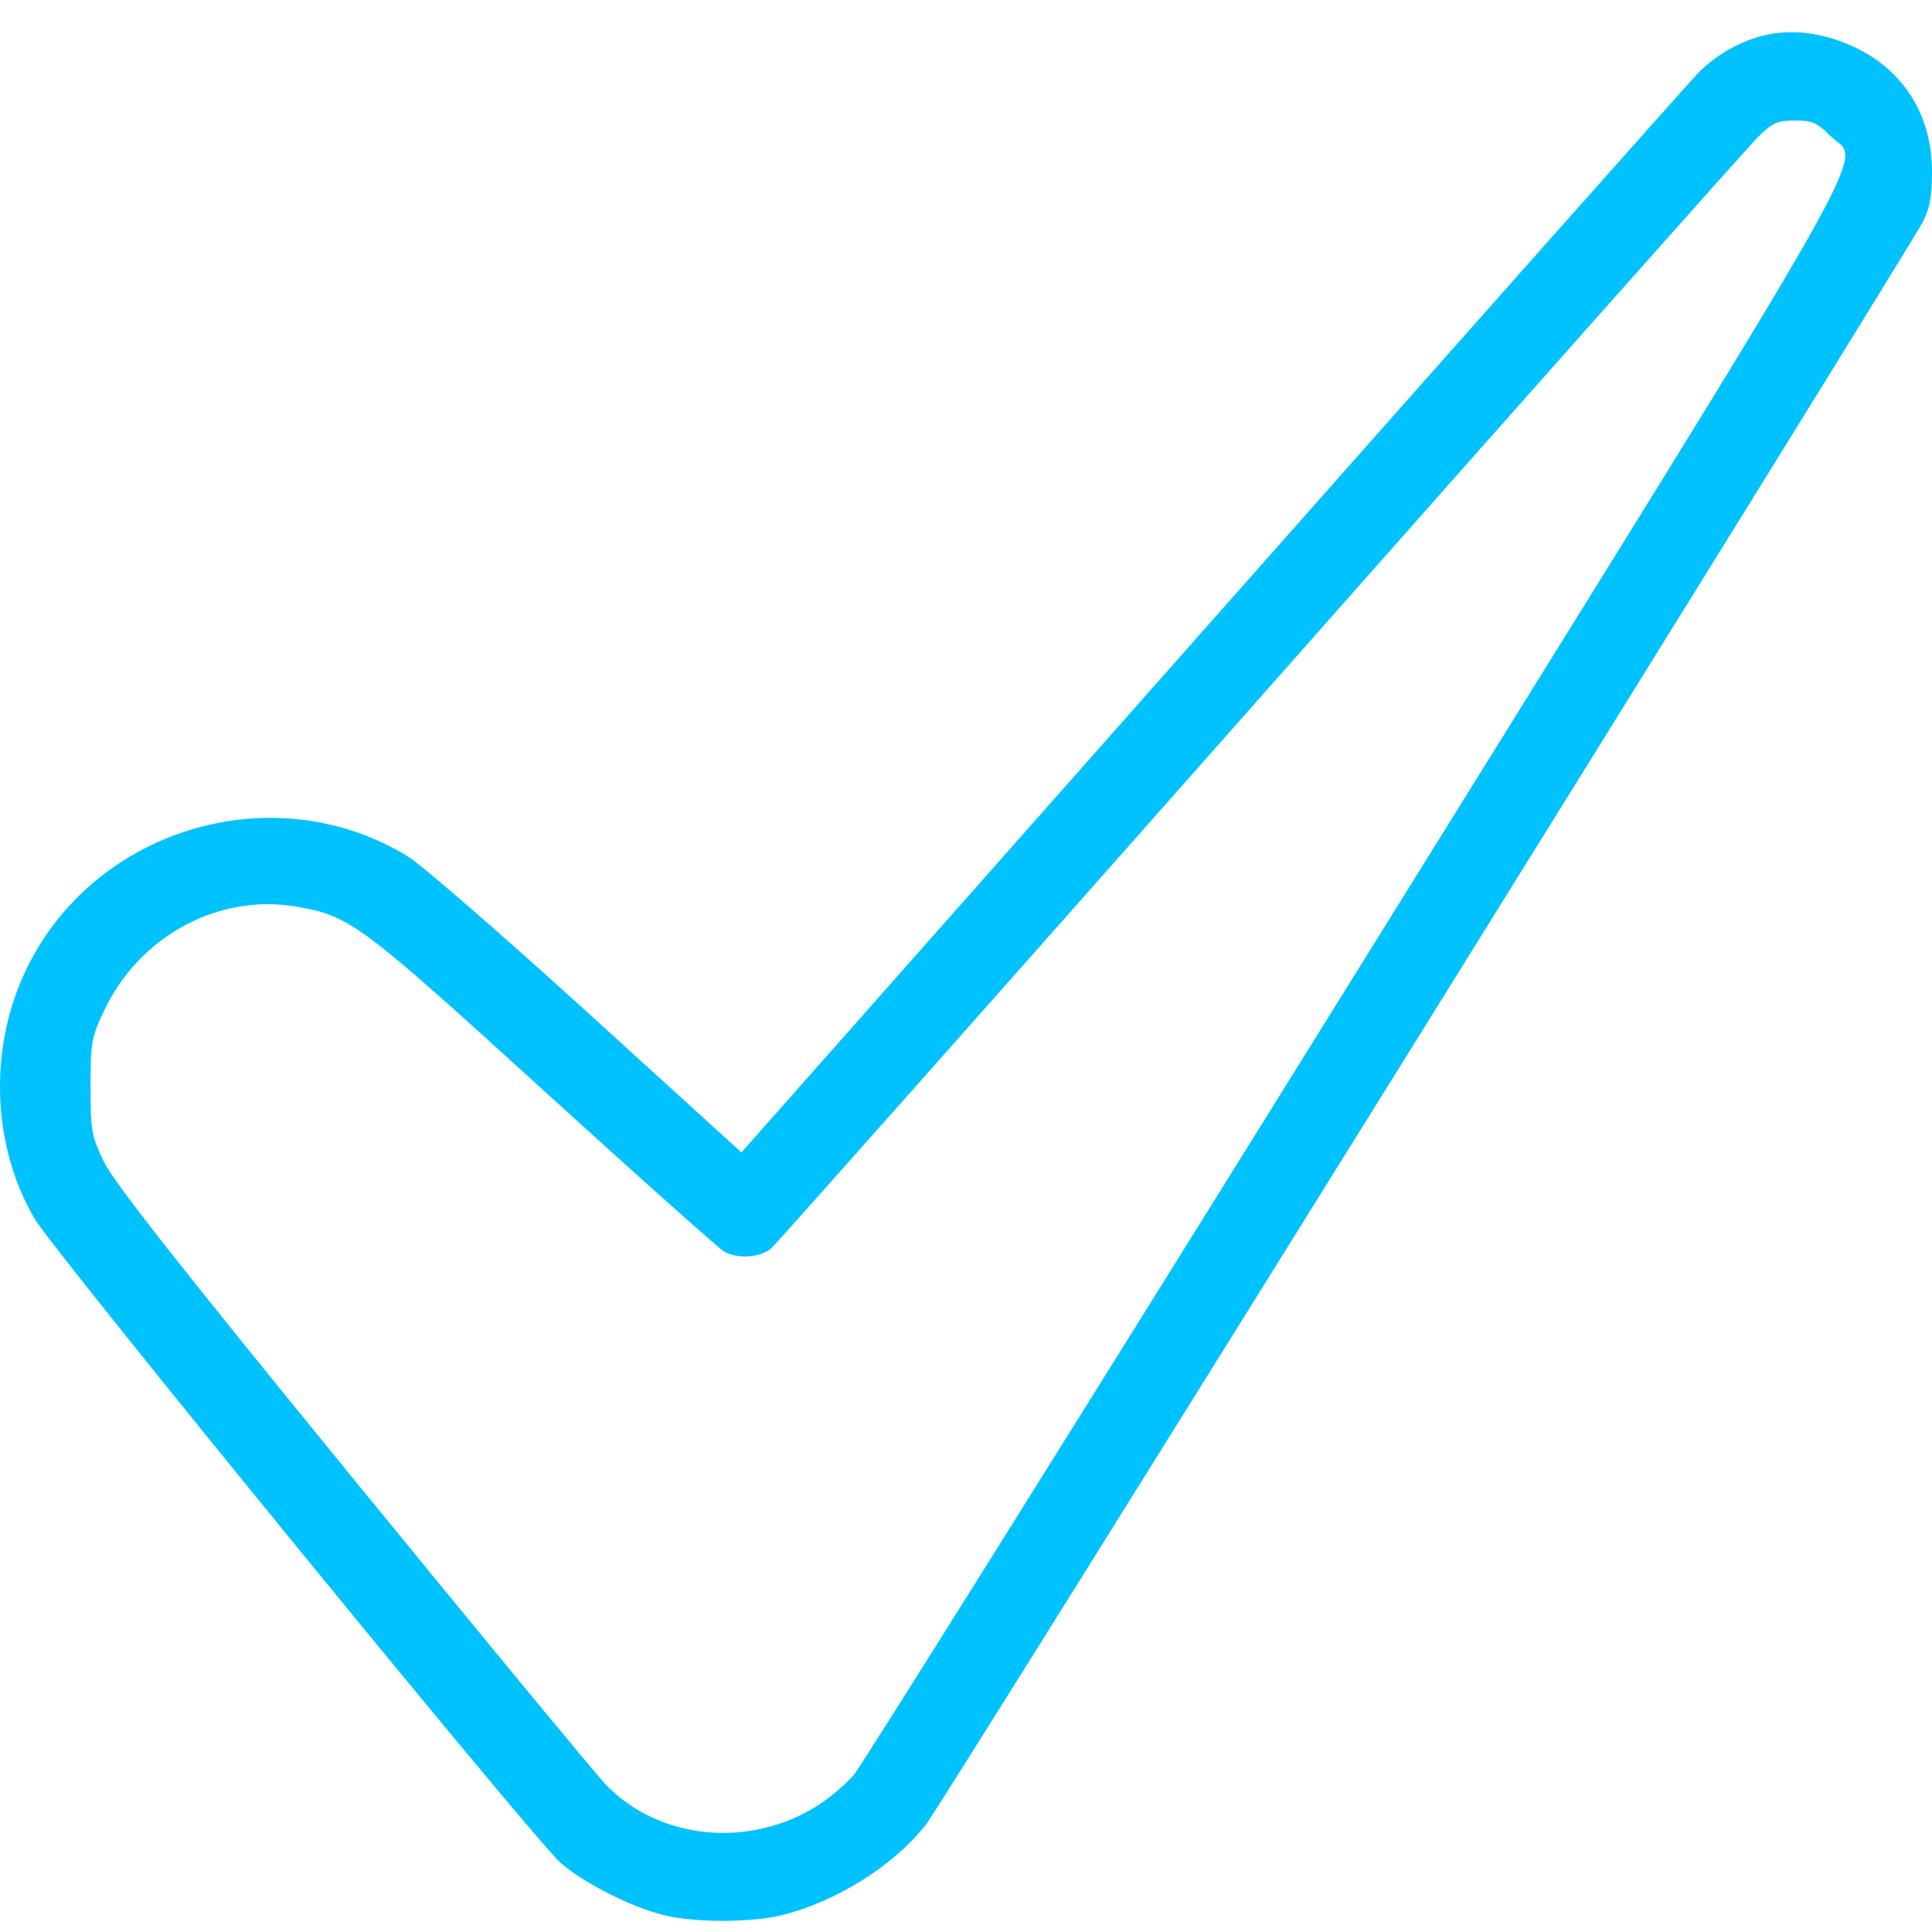
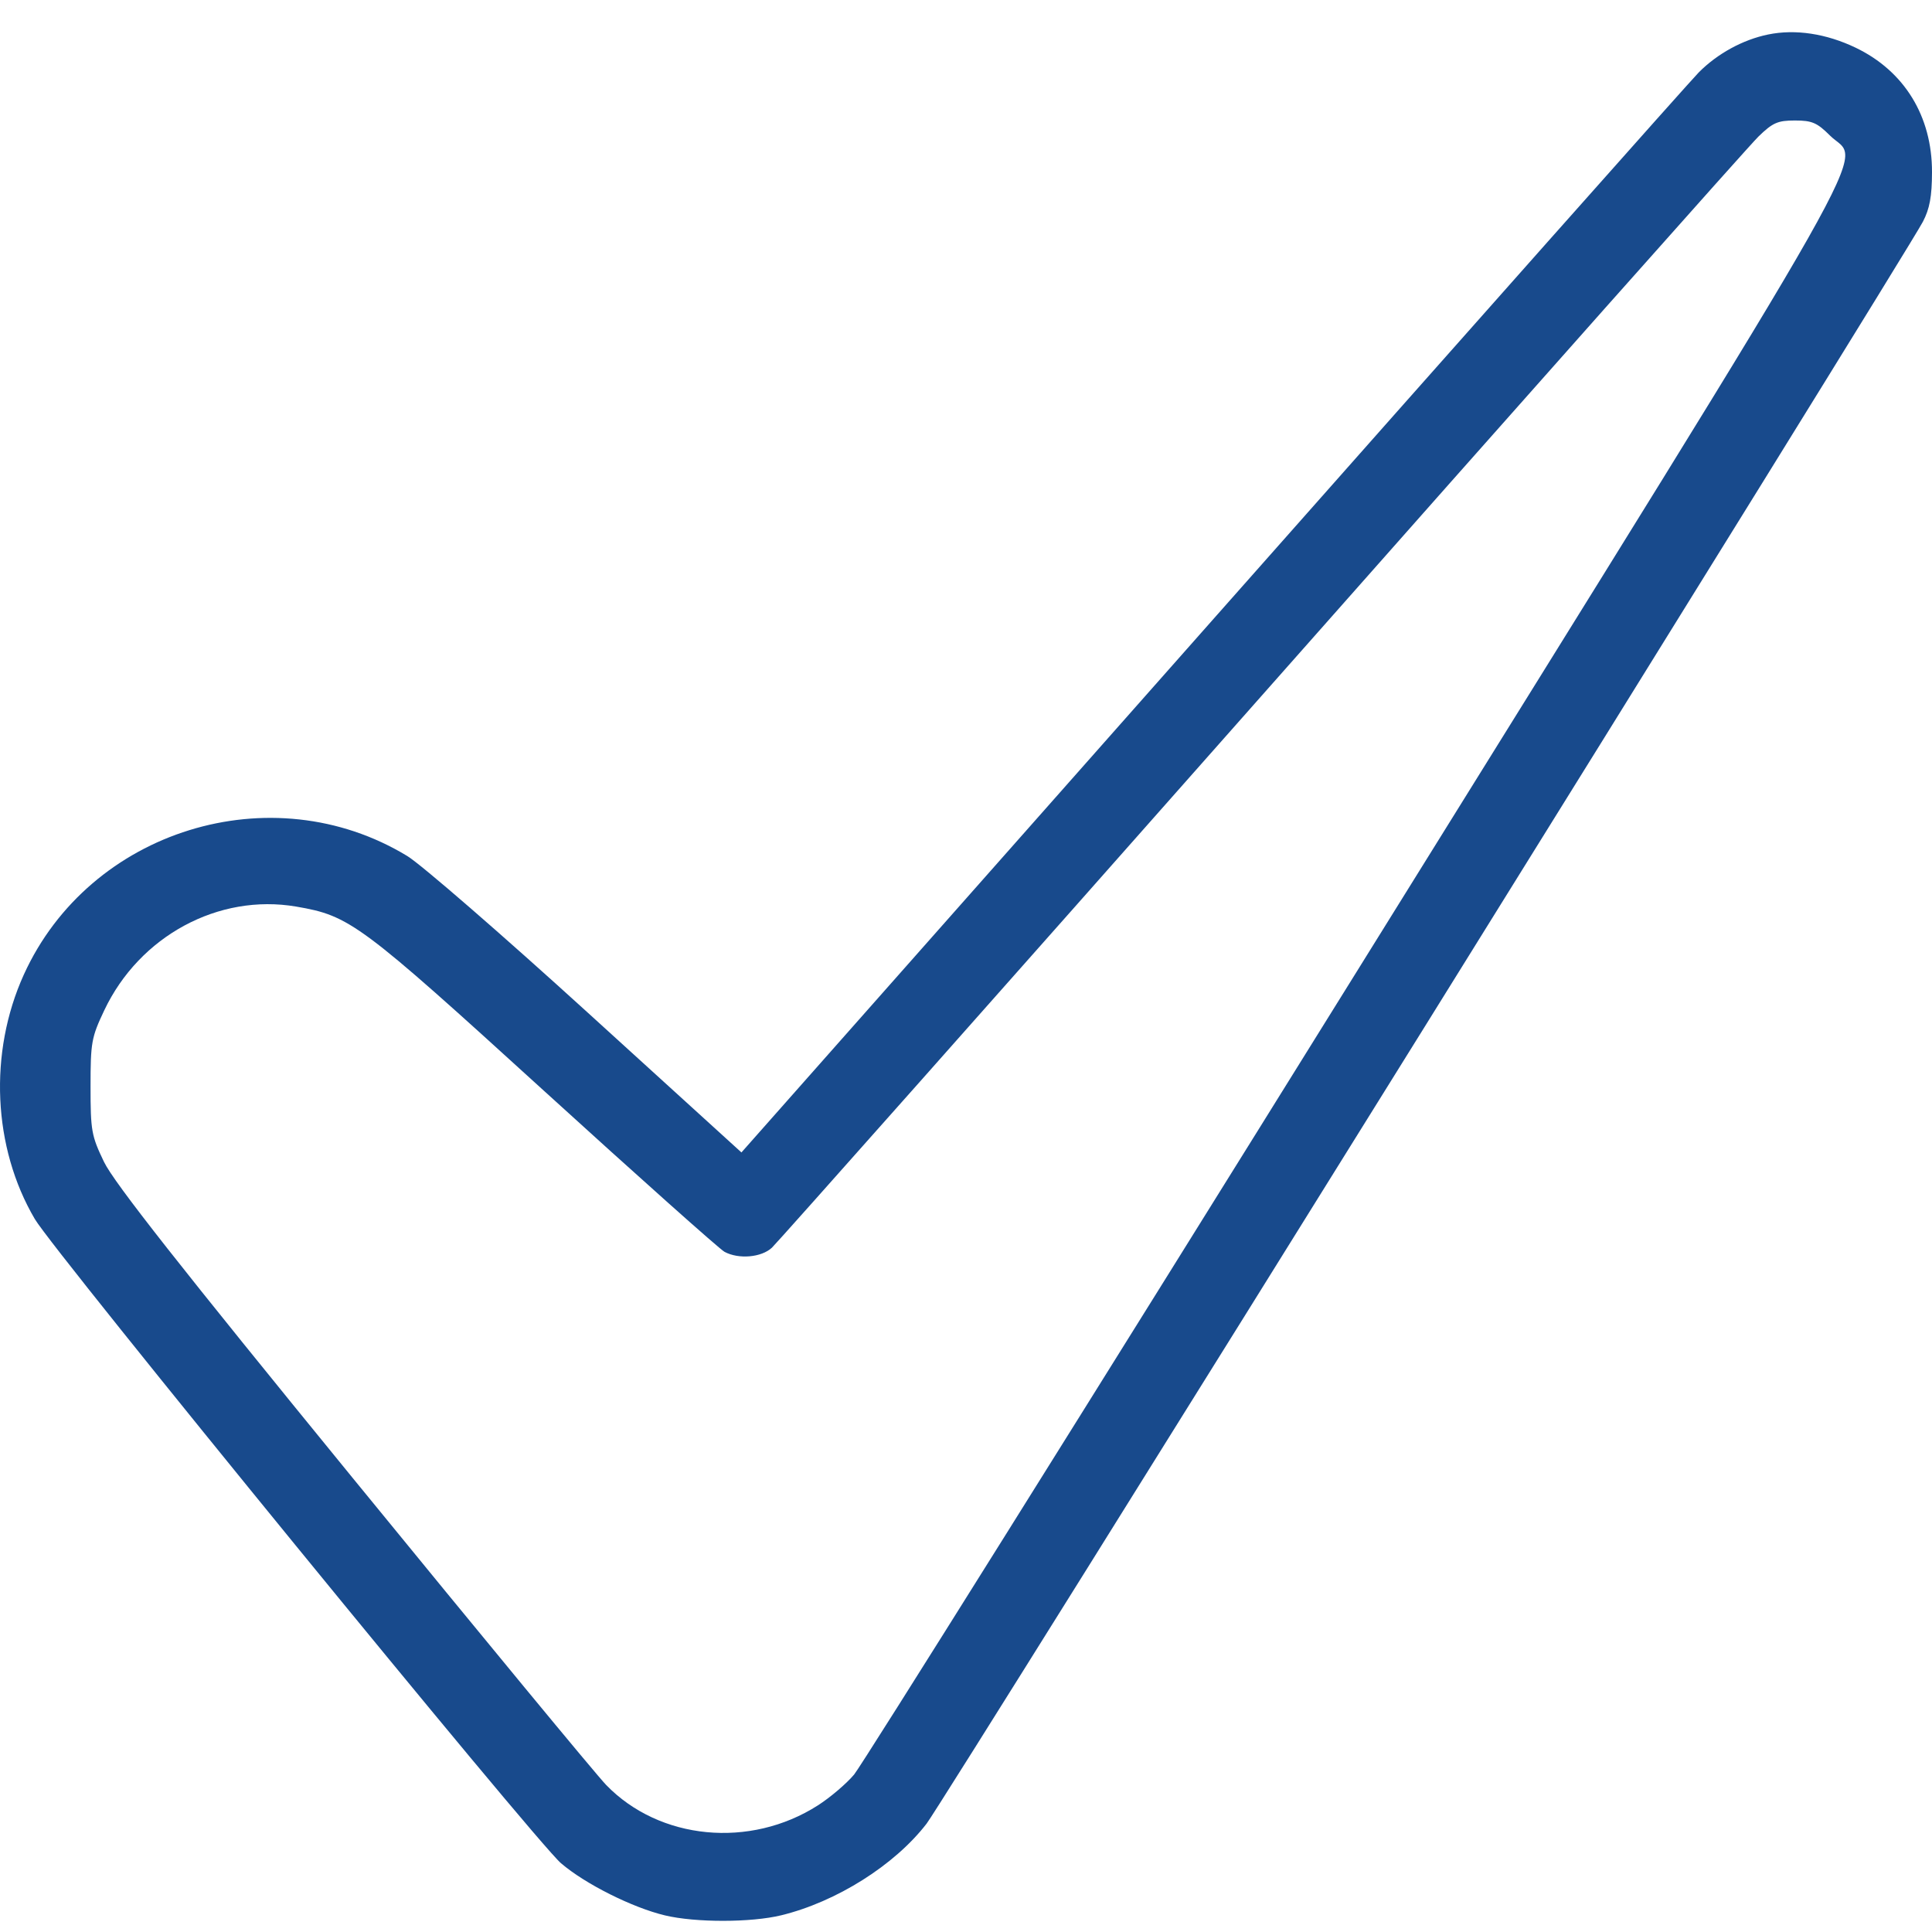
<svg xmlns="http://www.w3.org/2000/svg" width="60" height="60" viewBox="0 0 60 60" fill="none">
-   <path fill-rule="evenodd" clip-rule="evenodd" d="M54.912 1.071C54.128 1.231 53.334 1.666 52.756 2.249C52.483 2.525 45.683 10.184 37.643 19.27L23.026 35.79L18.23 31.427C15.592 29.027 13.081 26.848 12.649 26.585C8.436 24.025 2.779 25.775 0.739 30.27C-0.358 32.689 -0.225 35.639 1.081 37.858C1.693 38.898 16.63 57.186 17.422 57.864C18.171 58.507 19.641 59.244 20.654 59.485C21.602 59.711 23.326 59.709 24.262 59.481C25.975 59.064 27.785 57.923 28.777 56.634C29.314 55.936 59.174 7.925 59.716 6.888C59.929 6.48 59.998 6.102 60 5.346C60.004 3.612 59.142 2.207 57.628 1.481C56.715 1.043 55.755 0.898 54.912 1.071ZM56.831 4.209C57.79 5.168 58.961 3.099 42.075 30.27C33.76 43.648 26.764 54.825 26.526 55.109C26.289 55.392 25.782 55.823 25.401 56.067C23.293 57.416 20.484 57.146 18.827 55.436C18.52 55.12 14.98 50.831 10.959 45.907C5.59 39.332 3.537 36.722 3.23 36.084C2.84 35.273 2.812 35.117 2.812 33.745C2.812 32.37 2.84 32.217 3.238 31.377C4.332 29.068 6.786 27.742 9.2 28.155C10.868 28.441 11.172 28.667 16.89 33.873C19.826 36.545 22.35 38.797 22.501 38.877C22.943 39.114 23.646 39.052 23.973 38.748C24.136 38.596 30.98 30.883 39.181 21.608C47.382 12.333 54.324 4.519 54.608 4.243C55.053 3.81 55.208 3.742 55.743 3.742C56.274 3.742 56.431 3.81 56.831 4.209Z" fill="#00C2FF" />
+   <path fill-rule="evenodd" clip-rule="evenodd" d="M54.912 1.071C54.128 1.231 53.334 1.666 52.756 2.249C52.483 2.525 45.683 10.184 37.643 19.27L23.026 35.79L18.23 31.427C15.592 29.027 13.081 26.848 12.649 26.585C8.436 24.025 2.779 25.775 0.739 30.27C-0.358 32.689 -0.225 35.639 1.081 37.858C1.693 38.898 16.63 57.186 17.422 57.864C18.171 58.507 19.641 59.244 20.654 59.485C21.602 59.711 23.326 59.709 24.262 59.481C25.975 59.064 27.785 57.923 28.777 56.634C29.314 55.936 59.174 7.925 59.716 6.888C59.929 6.48 59.998 6.102 60 5.346C60.004 3.612 59.142 2.207 57.628 1.481C56.715 1.043 55.755 0.898 54.912 1.071ZM56.831 4.209C57.79 5.168 58.961 3.099 42.075 30.27C33.76 43.648 26.764 54.825 26.526 55.109C26.289 55.392 25.782 55.823 25.401 56.067C23.293 57.416 20.484 57.146 18.827 55.436C18.52 55.12 14.98 50.831 10.959 45.907C5.59 39.332 3.537 36.722 3.23 36.084C2.84 35.273 2.812 35.117 2.812 33.745C2.812 32.37 2.84 32.217 3.238 31.377C4.332 29.068 6.786 27.742 9.2 28.155C10.868 28.441 11.172 28.667 16.89 33.873C19.826 36.545 22.35 38.797 22.501 38.877C22.943 39.114 23.646 39.052 23.973 38.748C24.136 38.596 30.98 30.883 39.181 21.608C47.382 12.333 54.324 4.519 54.608 4.243C55.053 3.81 55.208 3.742 55.743 3.742C56.274 3.742 56.431 3.81 56.831 4.209Z" fill="#184A8C" />
</svg>
